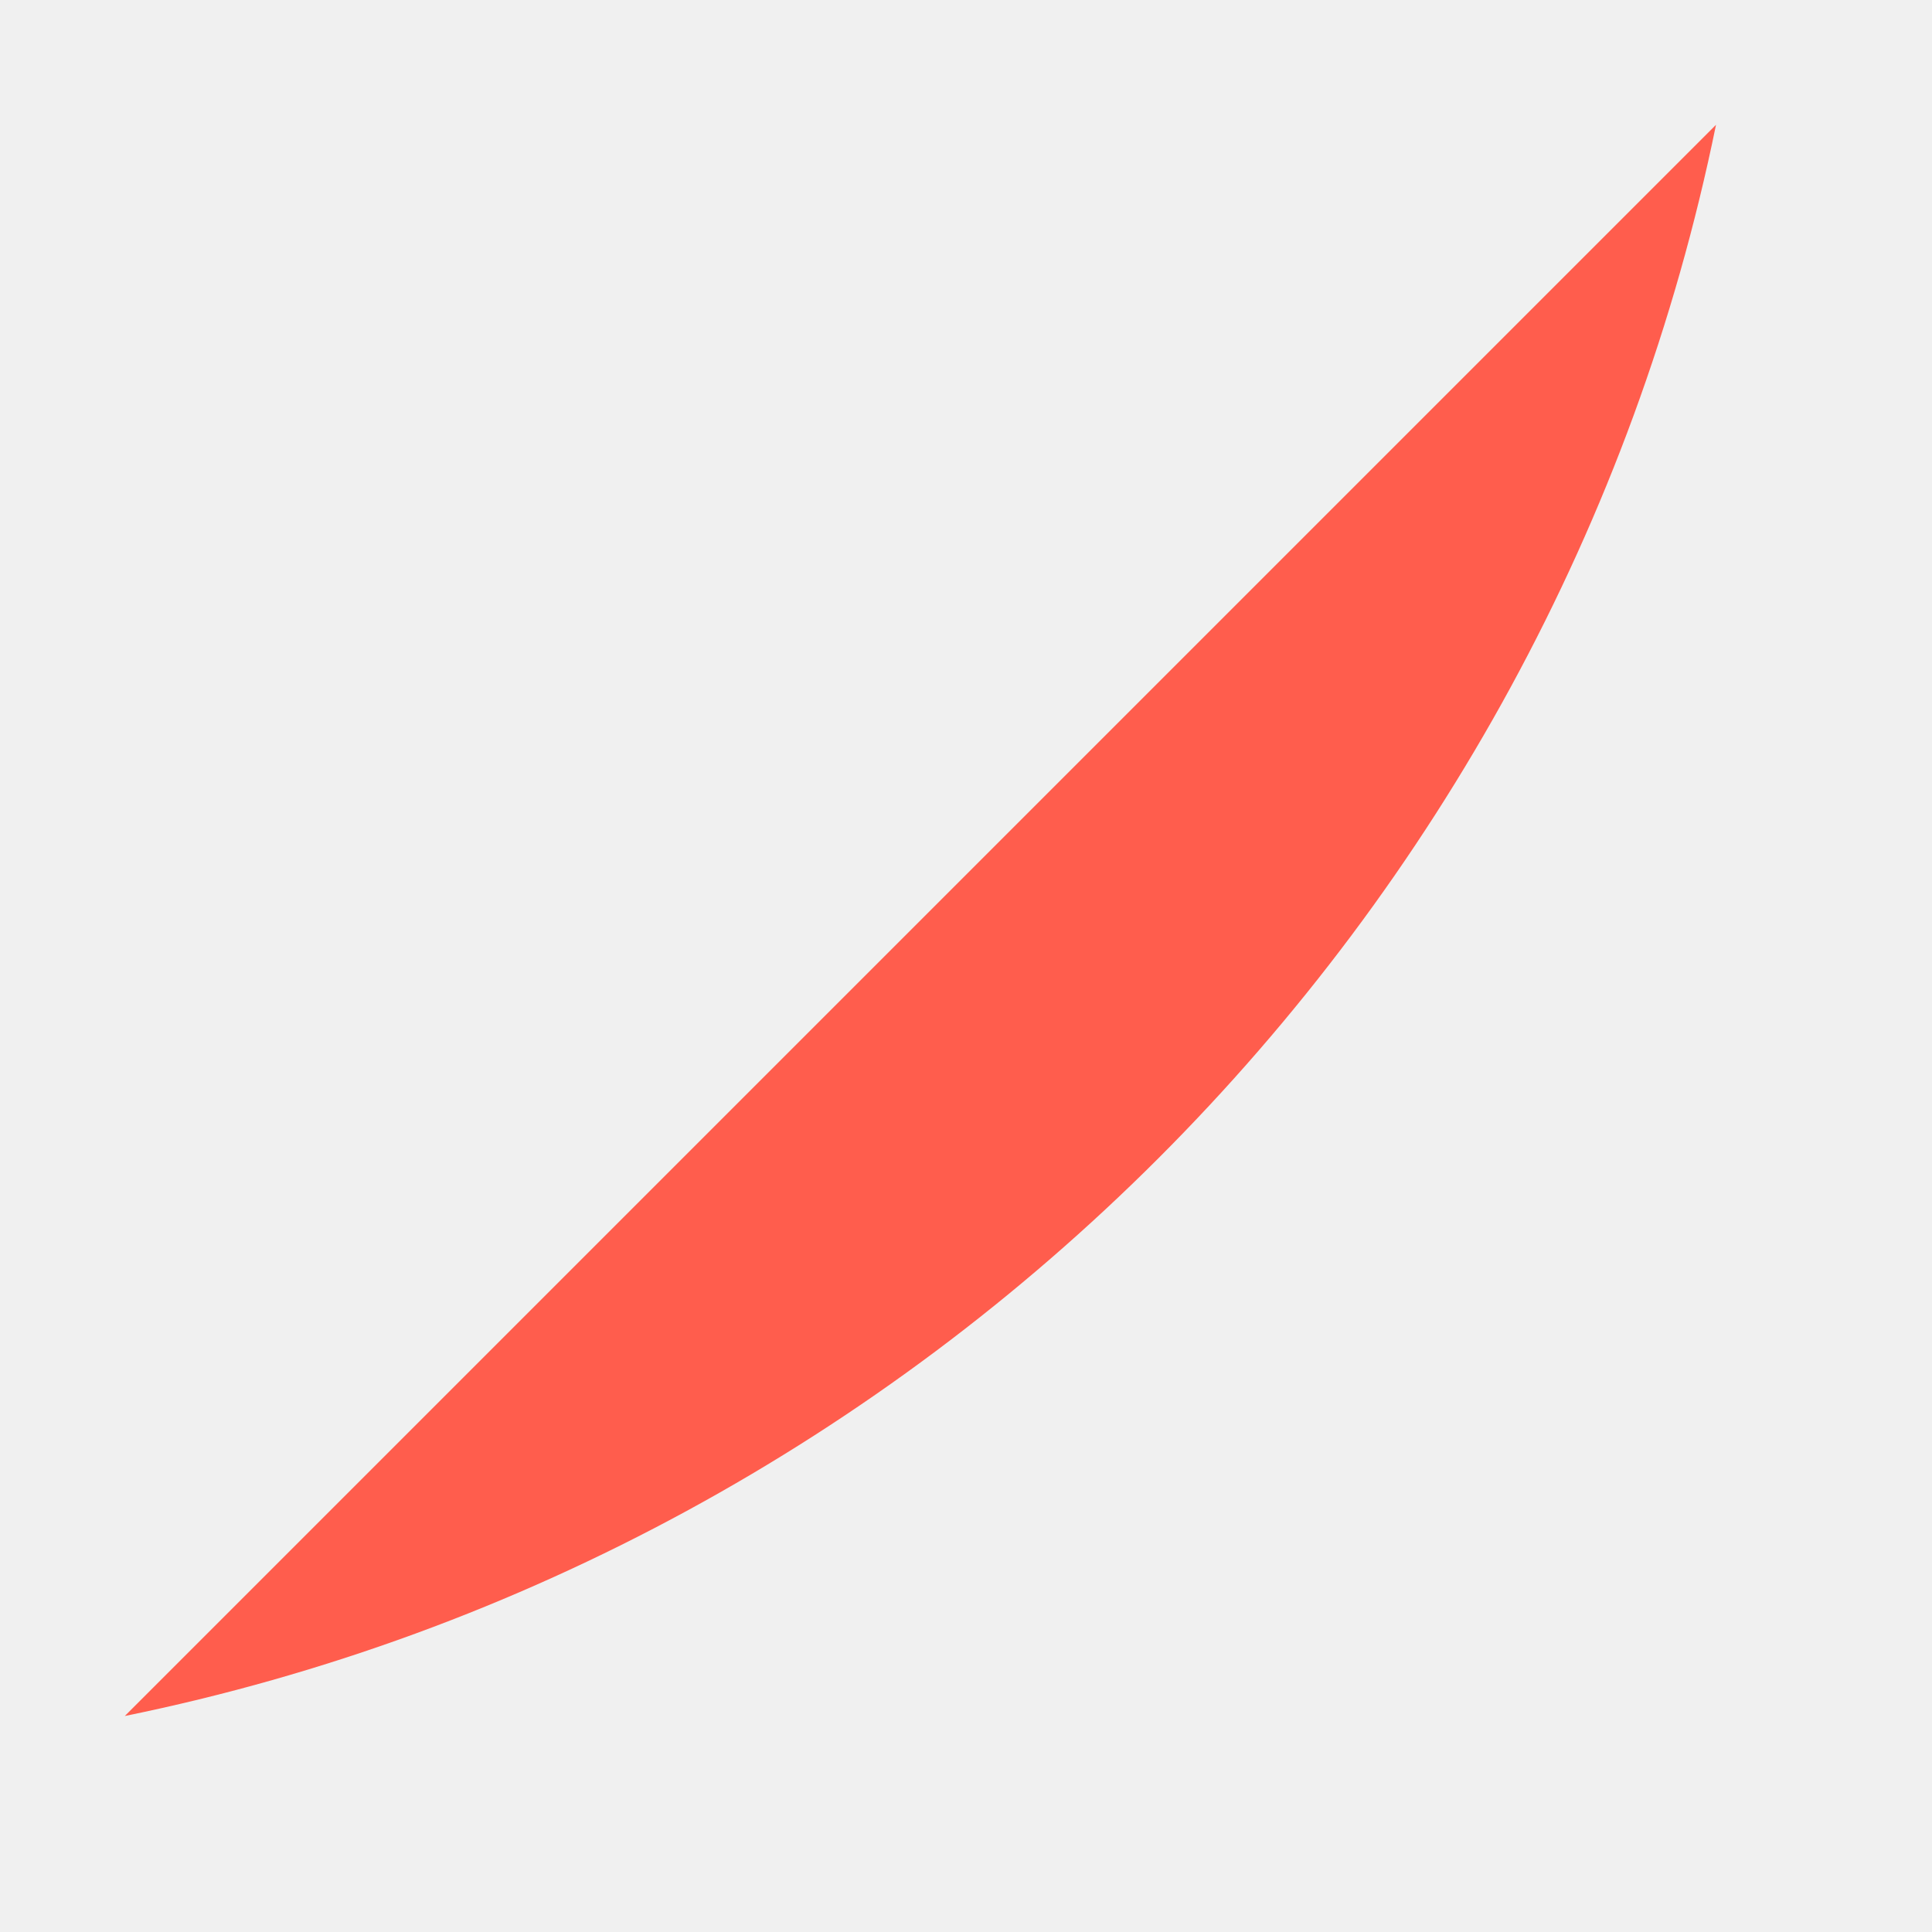
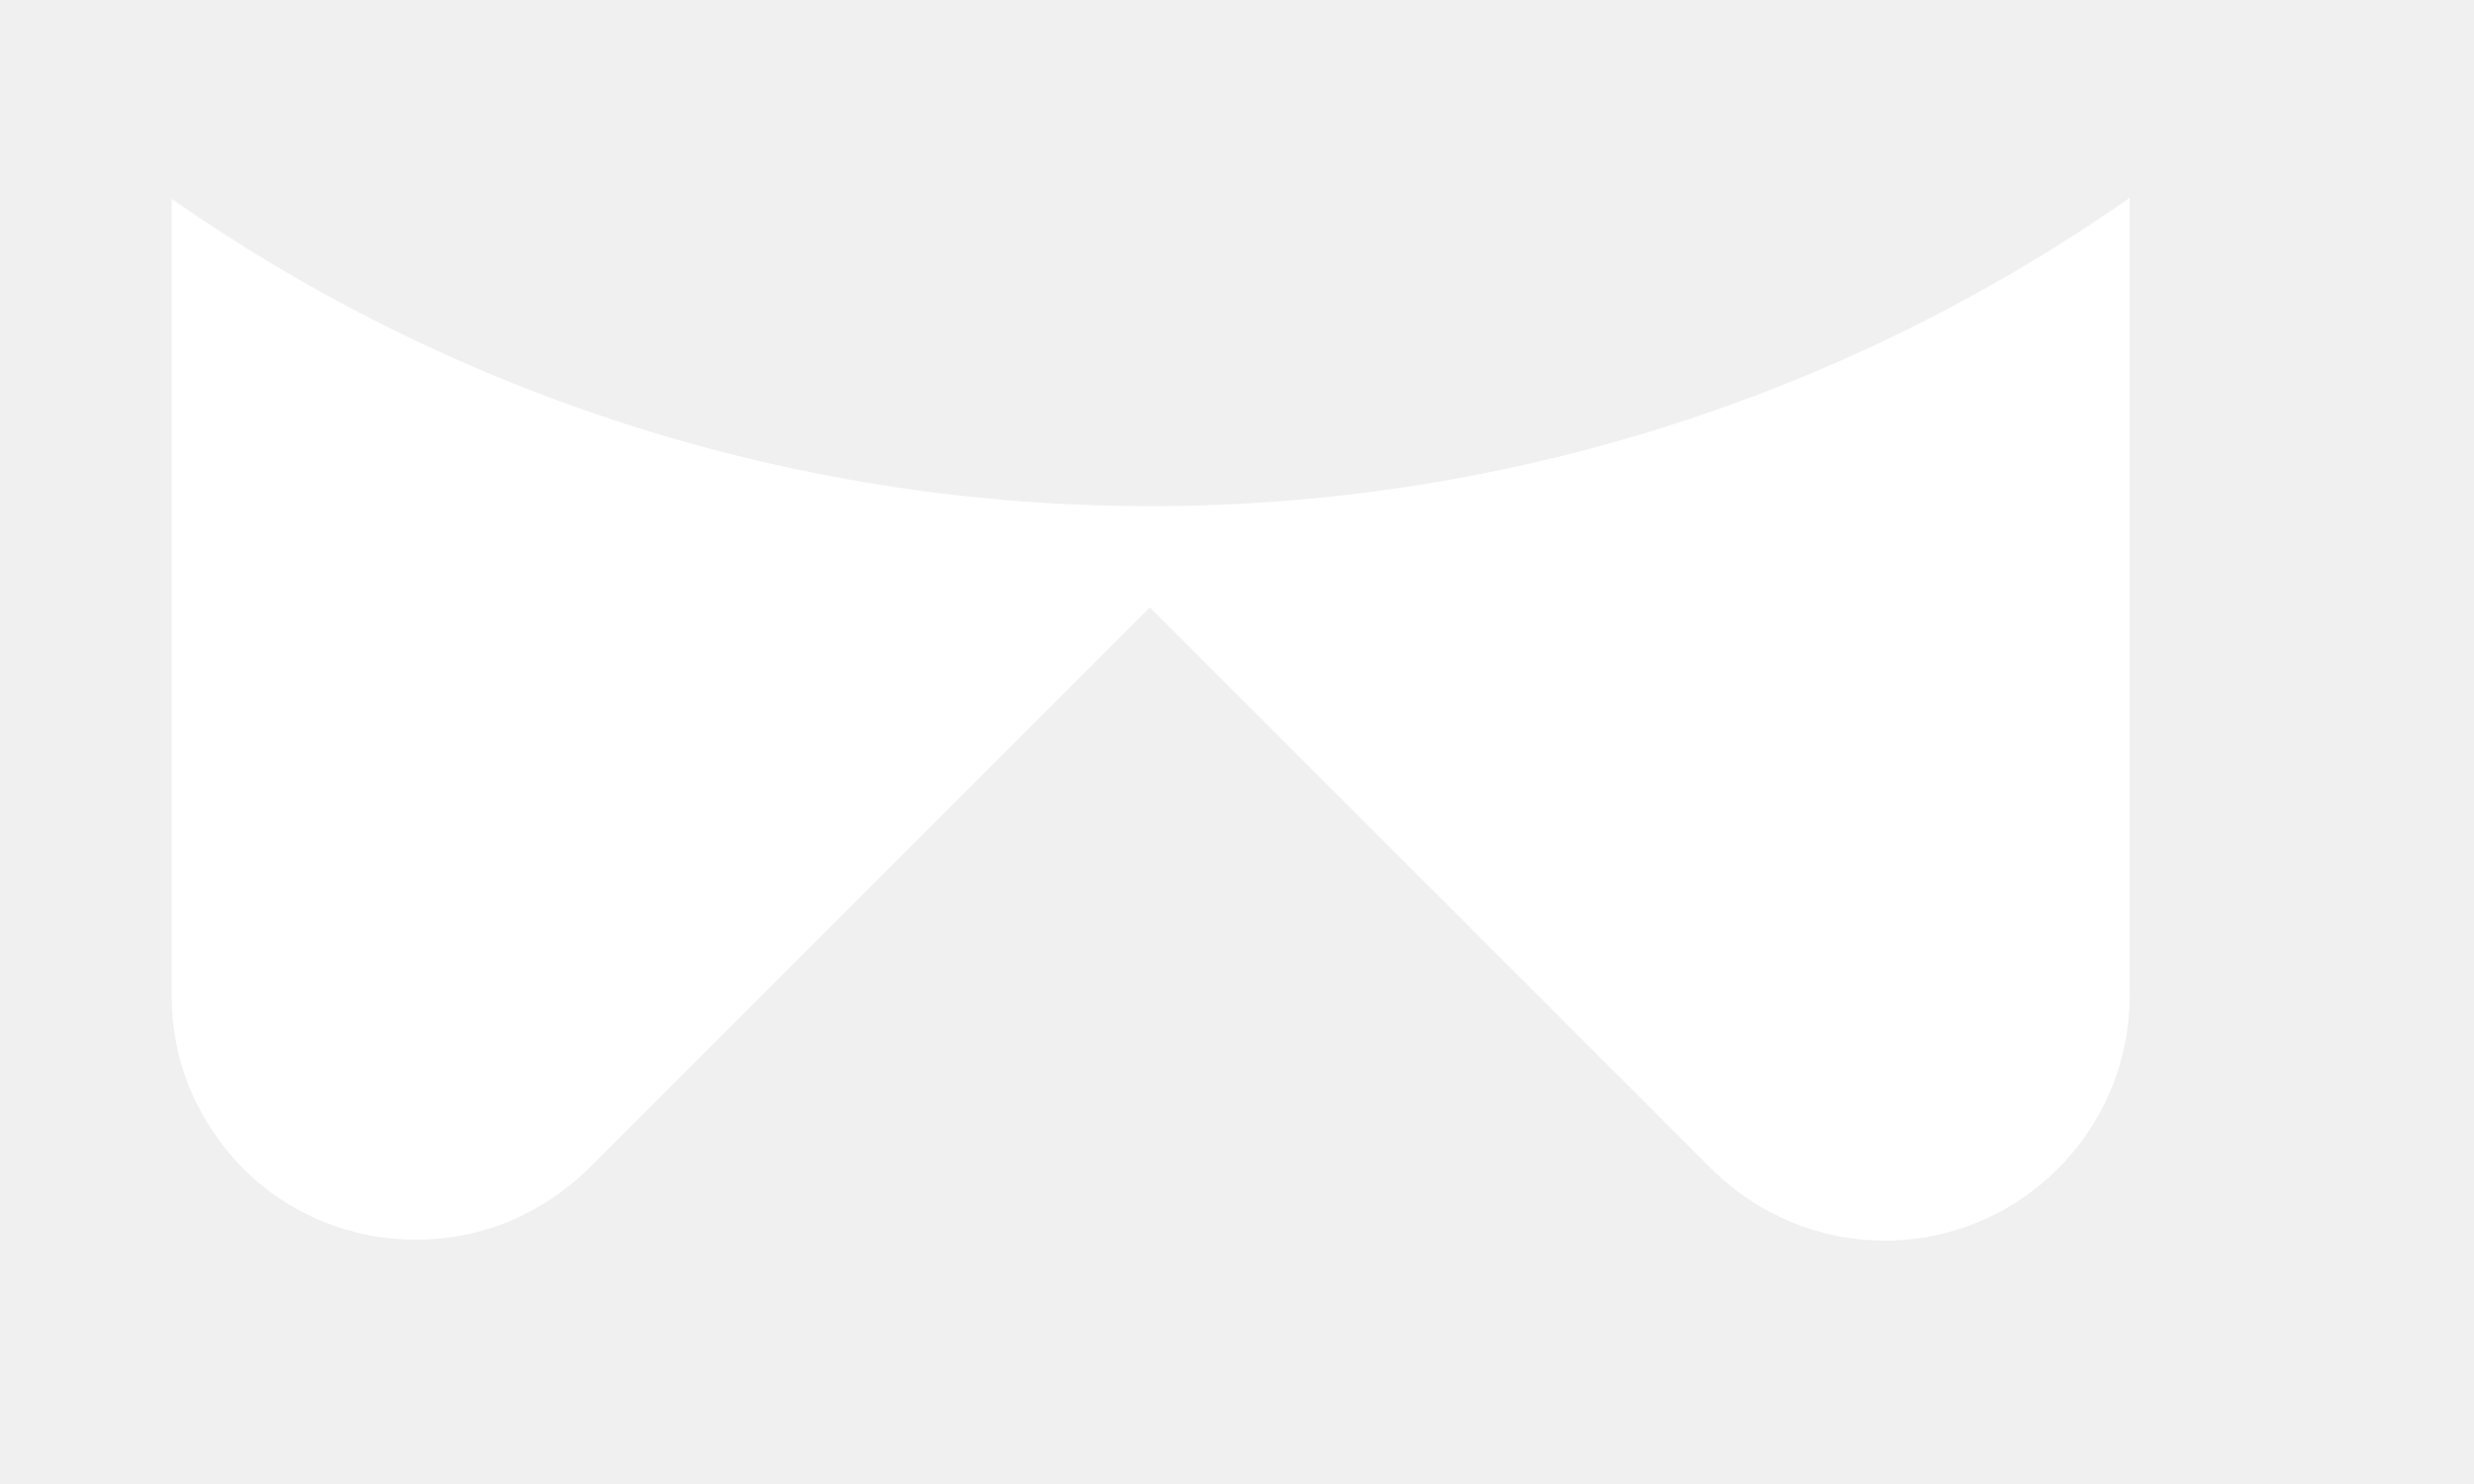
- <svg xmlns="http://www.w3.org/2000/svg" version="1.1" width="5px" height="5px">
+ <svg xmlns="http://www.w3.org/2000/svg" version="1.1" width="5px" height="3px">
  <defs>
    <pattern id="BGPattern" patternUnits="userSpaceOnUse" alignment="0 0" imageRepeat="None" />
-     <mask fill="white" id="Clip945">
-       <path d="M 0.323 4.441  C 2.386 4.02  4.02 2.386  4.441 0.323  L 0.323 4.441  Z " fill-rule="evenodd" />
+     <mask fill="white" id="Clip1983">
+       <path d="M 0.344 0.4  L 0.347 0.4  L 0.347 2.014  C 0.347 2.08  0.36 2.145  0.386 2.206  C 0.411 2.264  0.447 2.317  0.491 2.362  C 0.584 2.455  0.711 2.507  0.842 2.506  C 0.908 2.506  0.973 2.493  1.034 2.467  C 1.092 2.442  1.145 2.406  1.19 2.362  L 2.324 1.228  L 3.458 2.362  C 3.551 2.455  3.677 2.508  3.809 2.508  C 4.082 2.508  4.304 2.286  4.304 2.013  C 4.304 2.012  4.304 2.012  4.304 2.011  L 4.304 0.4  C 3.115 1.231  1.533 1.231  0.344 0.4  Z " fill-rule="evenodd" />
    </mask>
  </defs>
-   <g transform="matrix(1 0 0 1 -109 -1360 )">
-     <path d="M 0.323 4.441  C 2.386 4.02  4.02 2.386  4.441 0.323  L 0.323 4.441  Z " fill-rule="nonzero" fill="rgba(255, 93, 77, 1)" stroke="none" transform="matrix(1 0 0 1 109 1360 )" class="fill" />
-     <path d="M 0.323 4.441  C 2.386 4.02  4.02 2.386  4.441 0.323  L 0.323 4.441  Z " stroke-width="0" stroke-dasharray="0" stroke="rgba(255, 255, 255, 0)" fill="none" transform="matrix(1 0 0 1 109 1360 )" class="stroke" mask="url(#Clip945)" />
+   <g transform="matrix(1 0 0 1 -98 -1495 )">
+     <path d="M 0.344 0.4  L 0.347 0.4  L 0.347 2.014  C 0.347 2.08  0.36 2.145  0.386 2.206  C 0.411 2.264  0.447 2.317  0.491 2.362  C 0.584 2.455  0.711 2.507  0.842 2.506  C 0.908 2.506  0.973 2.493  1.034 2.467  C 1.092 2.442  1.145 2.406  1.19 2.362  L 2.324 1.228  L 3.458 2.362  C 3.551 2.455  3.677 2.508  3.809 2.508  C 4.082 2.508  4.304 2.286  4.304 2.013  C 4.304 2.012  4.304 2.012  4.304 2.011  L 4.304 0.4  C 3.115 1.231  1.533 1.231  0.344 0.4  Z " fill-rule="nonzero" fill="rgba(255, 255, 255, 1)" stroke="none" transform="matrix(1 0 0 1 98 1495 )" class="fill" />
+     <path d="M 0.344 0.4  L 0.347 0.4  L 0.347 2.014  C 0.347 2.08  0.36 2.145  0.386 2.206  C 0.411 2.264  0.447 2.317  0.491 2.362  C 0.584 2.455  0.711 2.507  0.842 2.506  C 0.908 2.506  0.973 2.493  1.034 2.467  C 1.092 2.442  1.145 2.406  1.19 2.362  L 2.324 1.228  L 3.458 2.362  C 3.551 2.455  3.677 2.508  3.809 2.508  C 4.082 2.508  4.304 2.286  4.304 2.013  C 4.304 2.012  4.304 2.012  4.304 2.011  L 4.304 0.4  C 3.115 1.231  1.533 1.231  0.344 0.4  Z " stroke-width="0" stroke-dasharray="0" stroke="rgba(255, 255, 255, 0)" fill="none" transform="matrix(1 0 0 1 98 1495 )" class="stroke" mask="url(#Clip1983)" />
  </g>
</svg>
